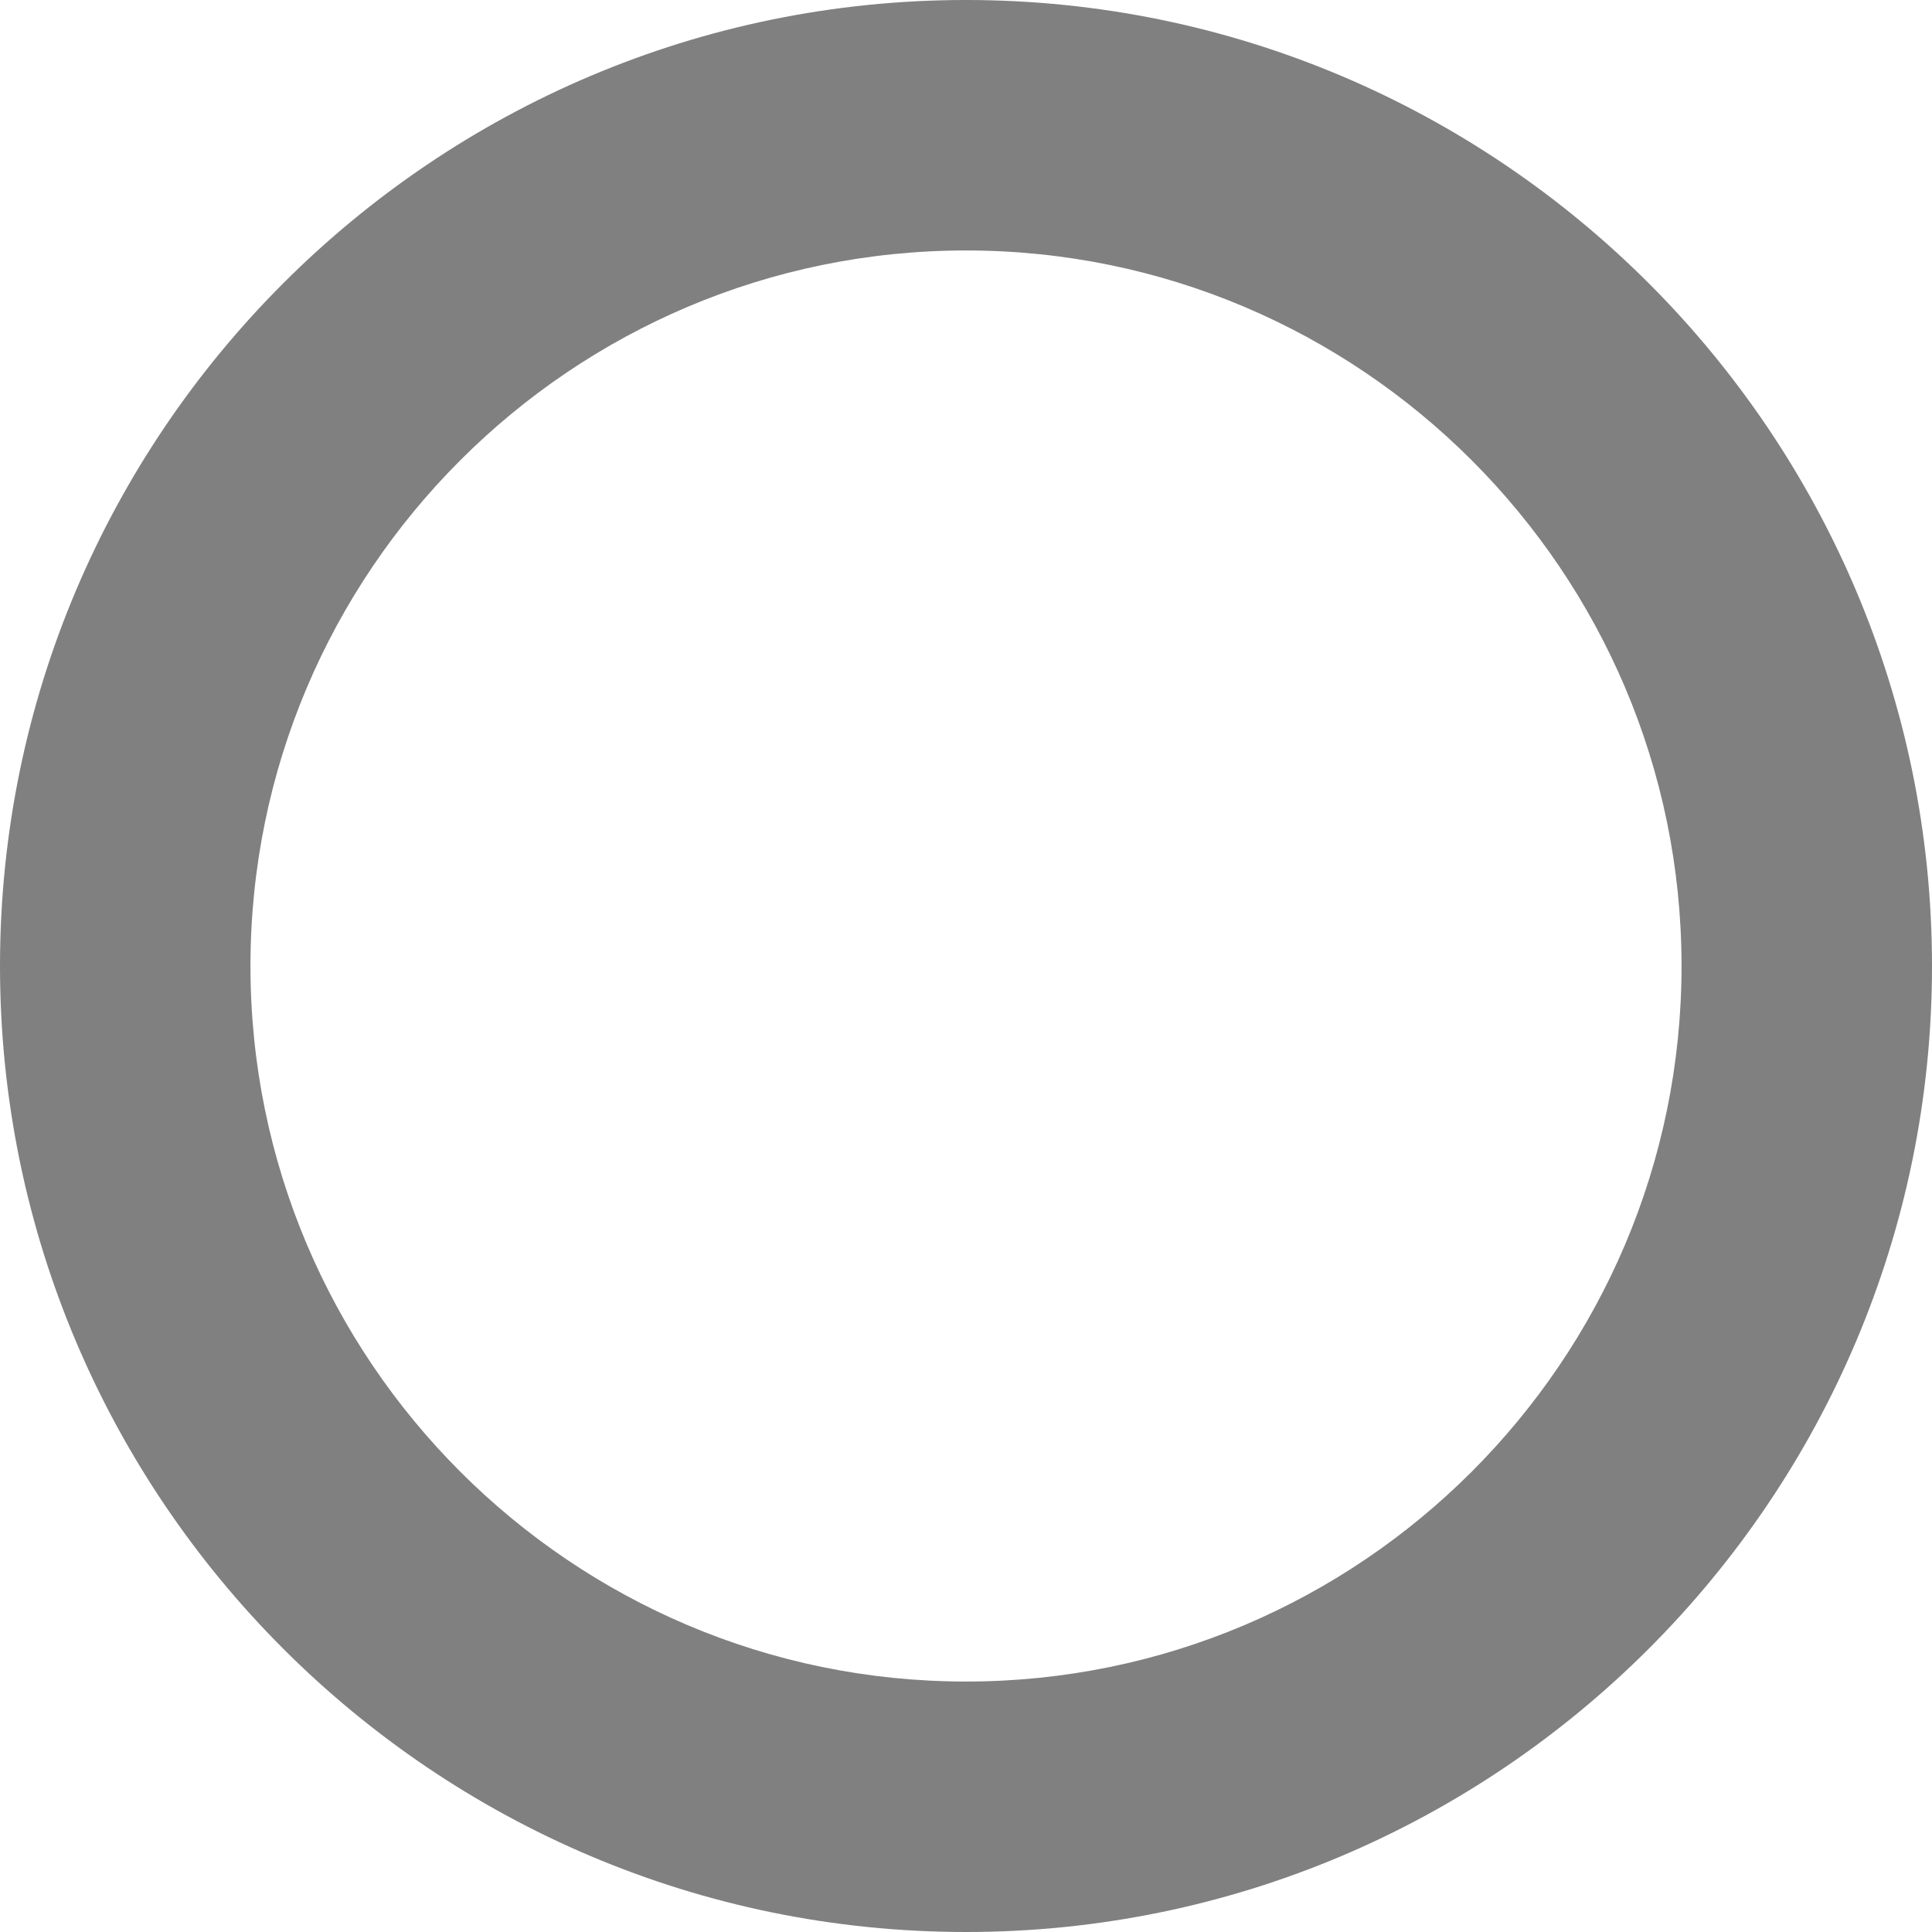
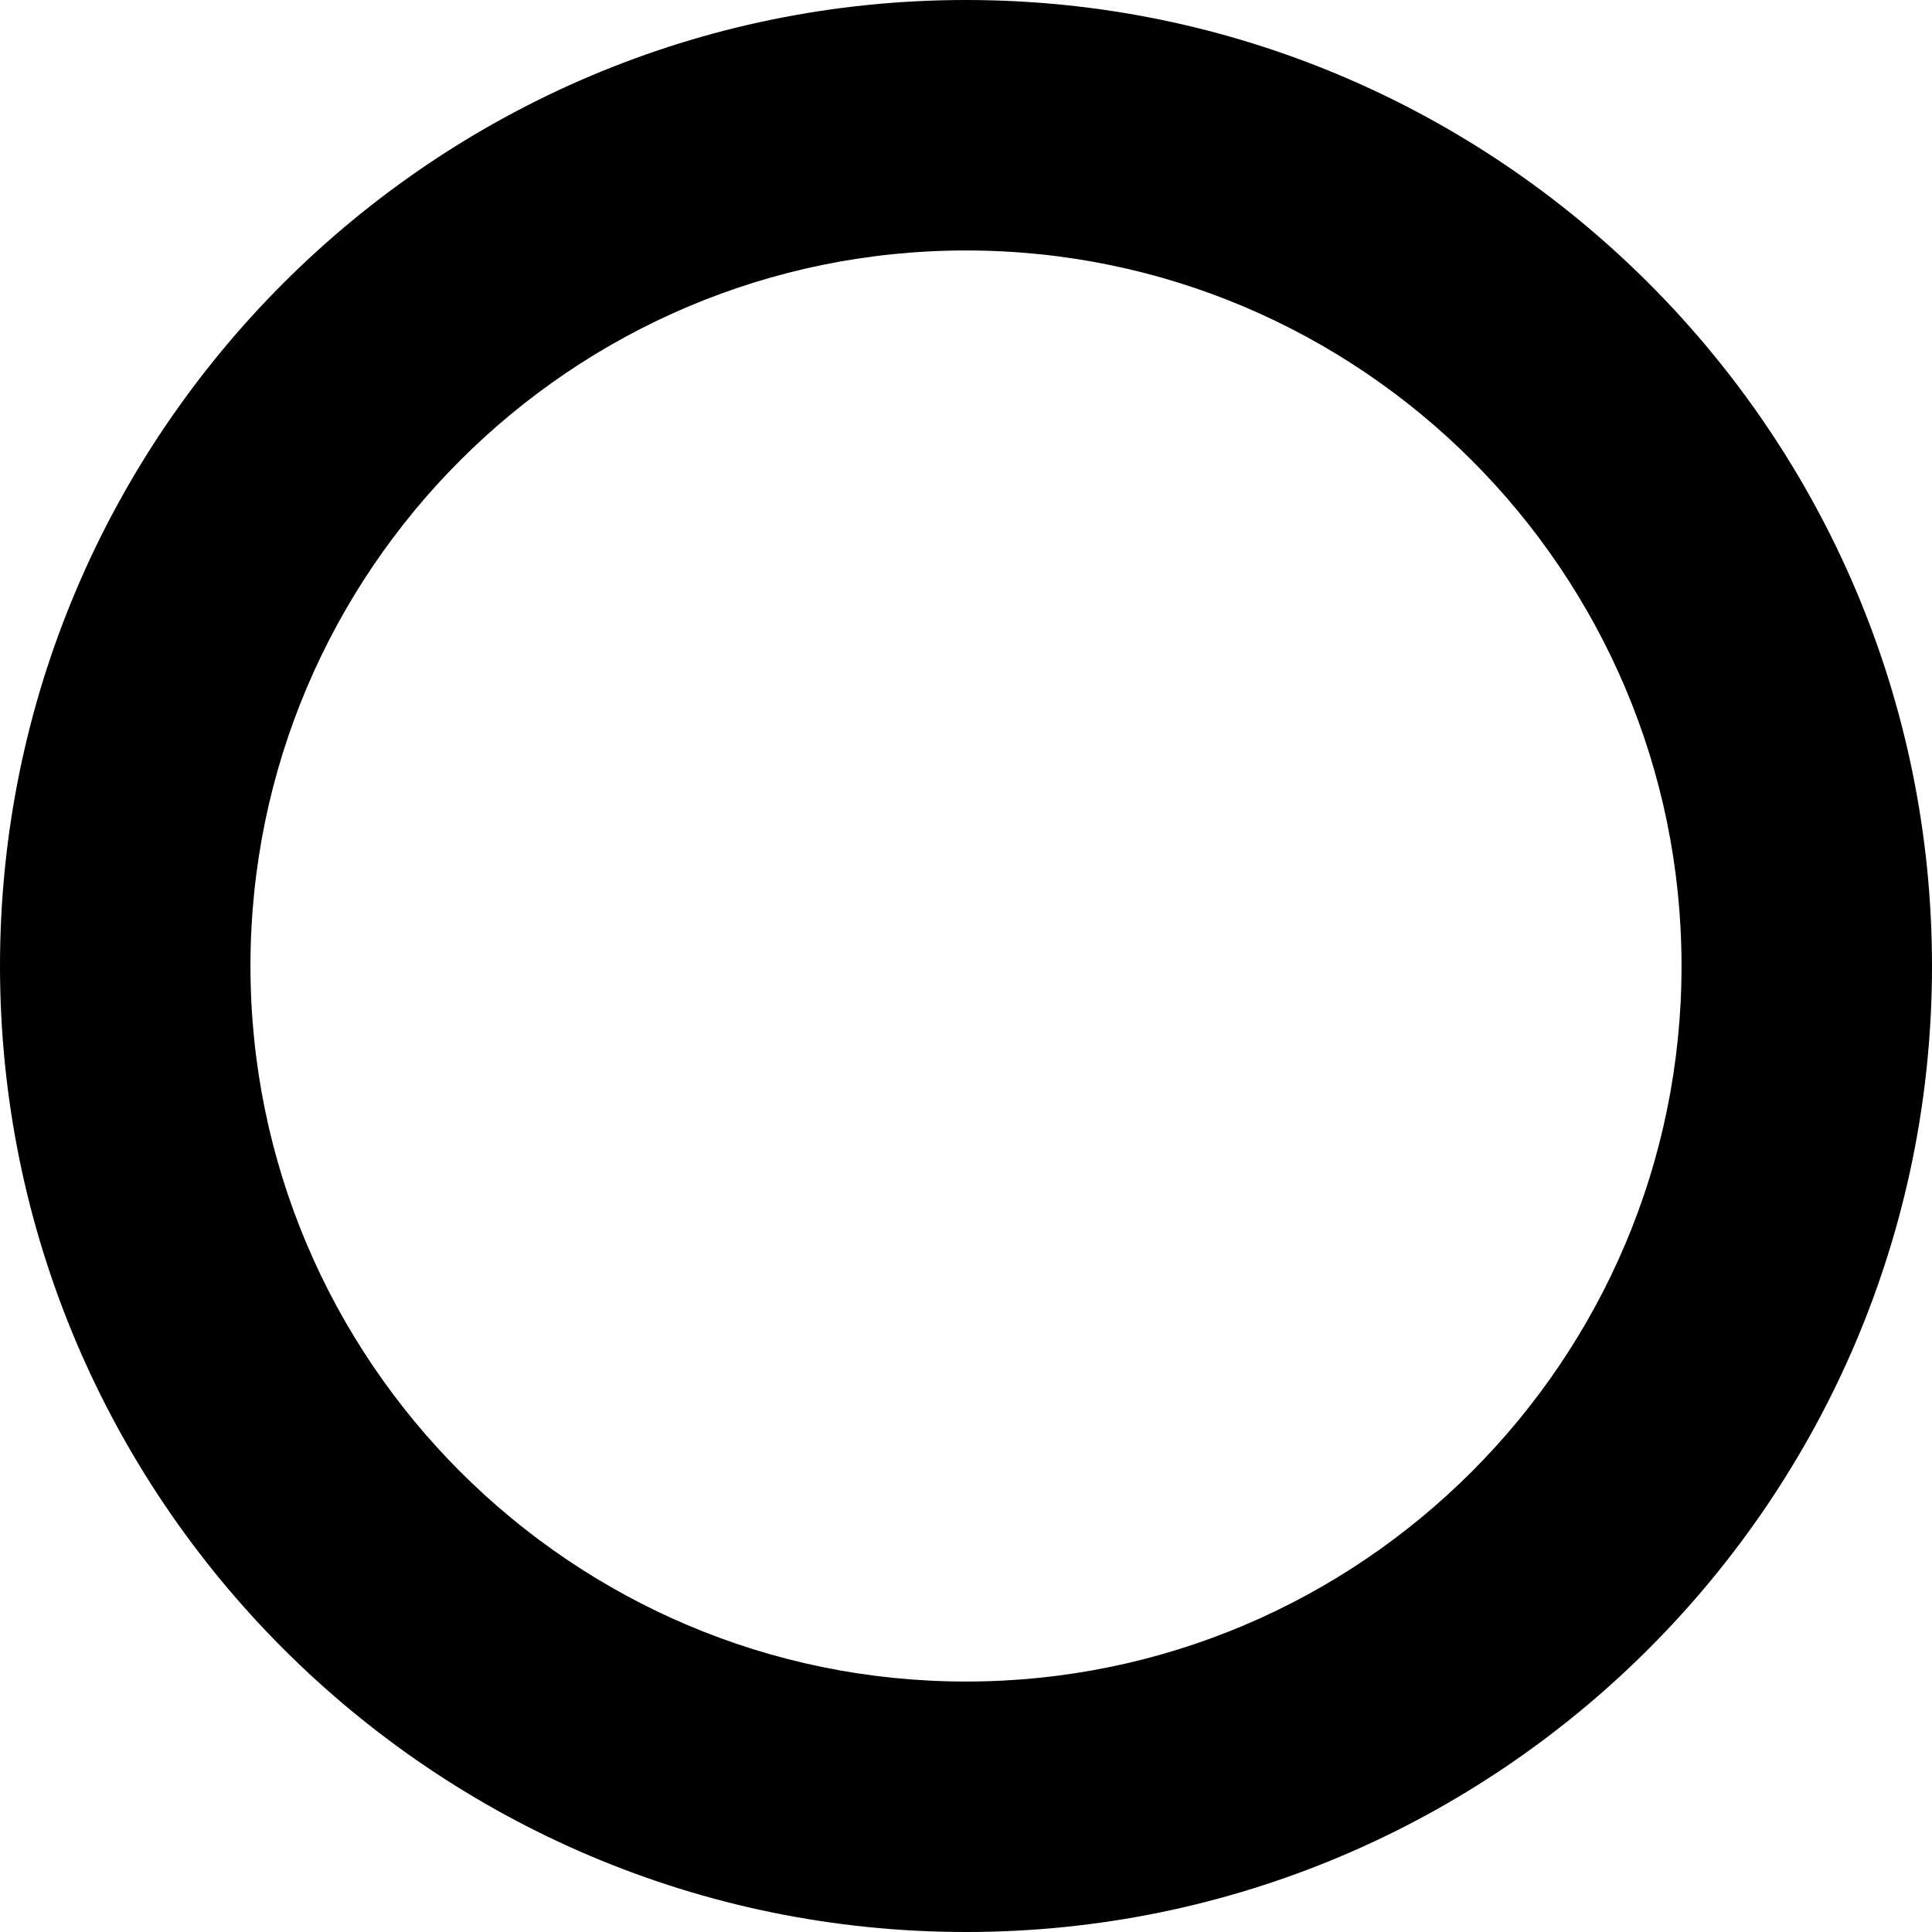
<svg xmlns="http://www.w3.org/2000/svg" version="1.1" id="Capa_1" x="0px" y="0px" width="94px" height="94px" viewBox="0 0 94 94" style="enable-background:new 0 0 94 94;" xml:space="preserve">
  <g>
    <g>
-       <path fill="gray" d="M47,94C21.084,94,0,72.916,0,47S21.084,0,47,0s47,21.084,47,47S72.916,94,47,94z M47,12.186    c-19.196,0-34.814,15.618-34.814,34.814c0,19.195,15.618,34.814,34.814,34.814c19.195,0,34.814-15.619,34.814-34.814    C81.814,27.804,66.195,12.186,47,12.186z" />
+       <path fill="black" d="M47,94C21.084,94,0,72.916,0,47S21.084,0,47,0s47,21.084,47,47S72.916,94,47,94z M47,12.186    c-19.196,0-34.814,15.618-34.814,34.814c0,19.195,15.618,34.814,34.814,34.814c19.195,0,34.814-15.619,34.814-34.814    C81.814,27.804,66.195,12.186,47,12.186z" />
    </g>
  </g>
  <g>
</g>
  <g>
</g>
  <g>
</g>
  <g>
</g>
  <g>
</g>
  <g>
</g>
  <g>
</g>
  <g>
</g>
  <g>
</g>
  <g>
</g>
  <g>
</g>
  <g>
</g>
  <g>
</g>
  <g>
</g>
  <g>
</g>
</svg>
